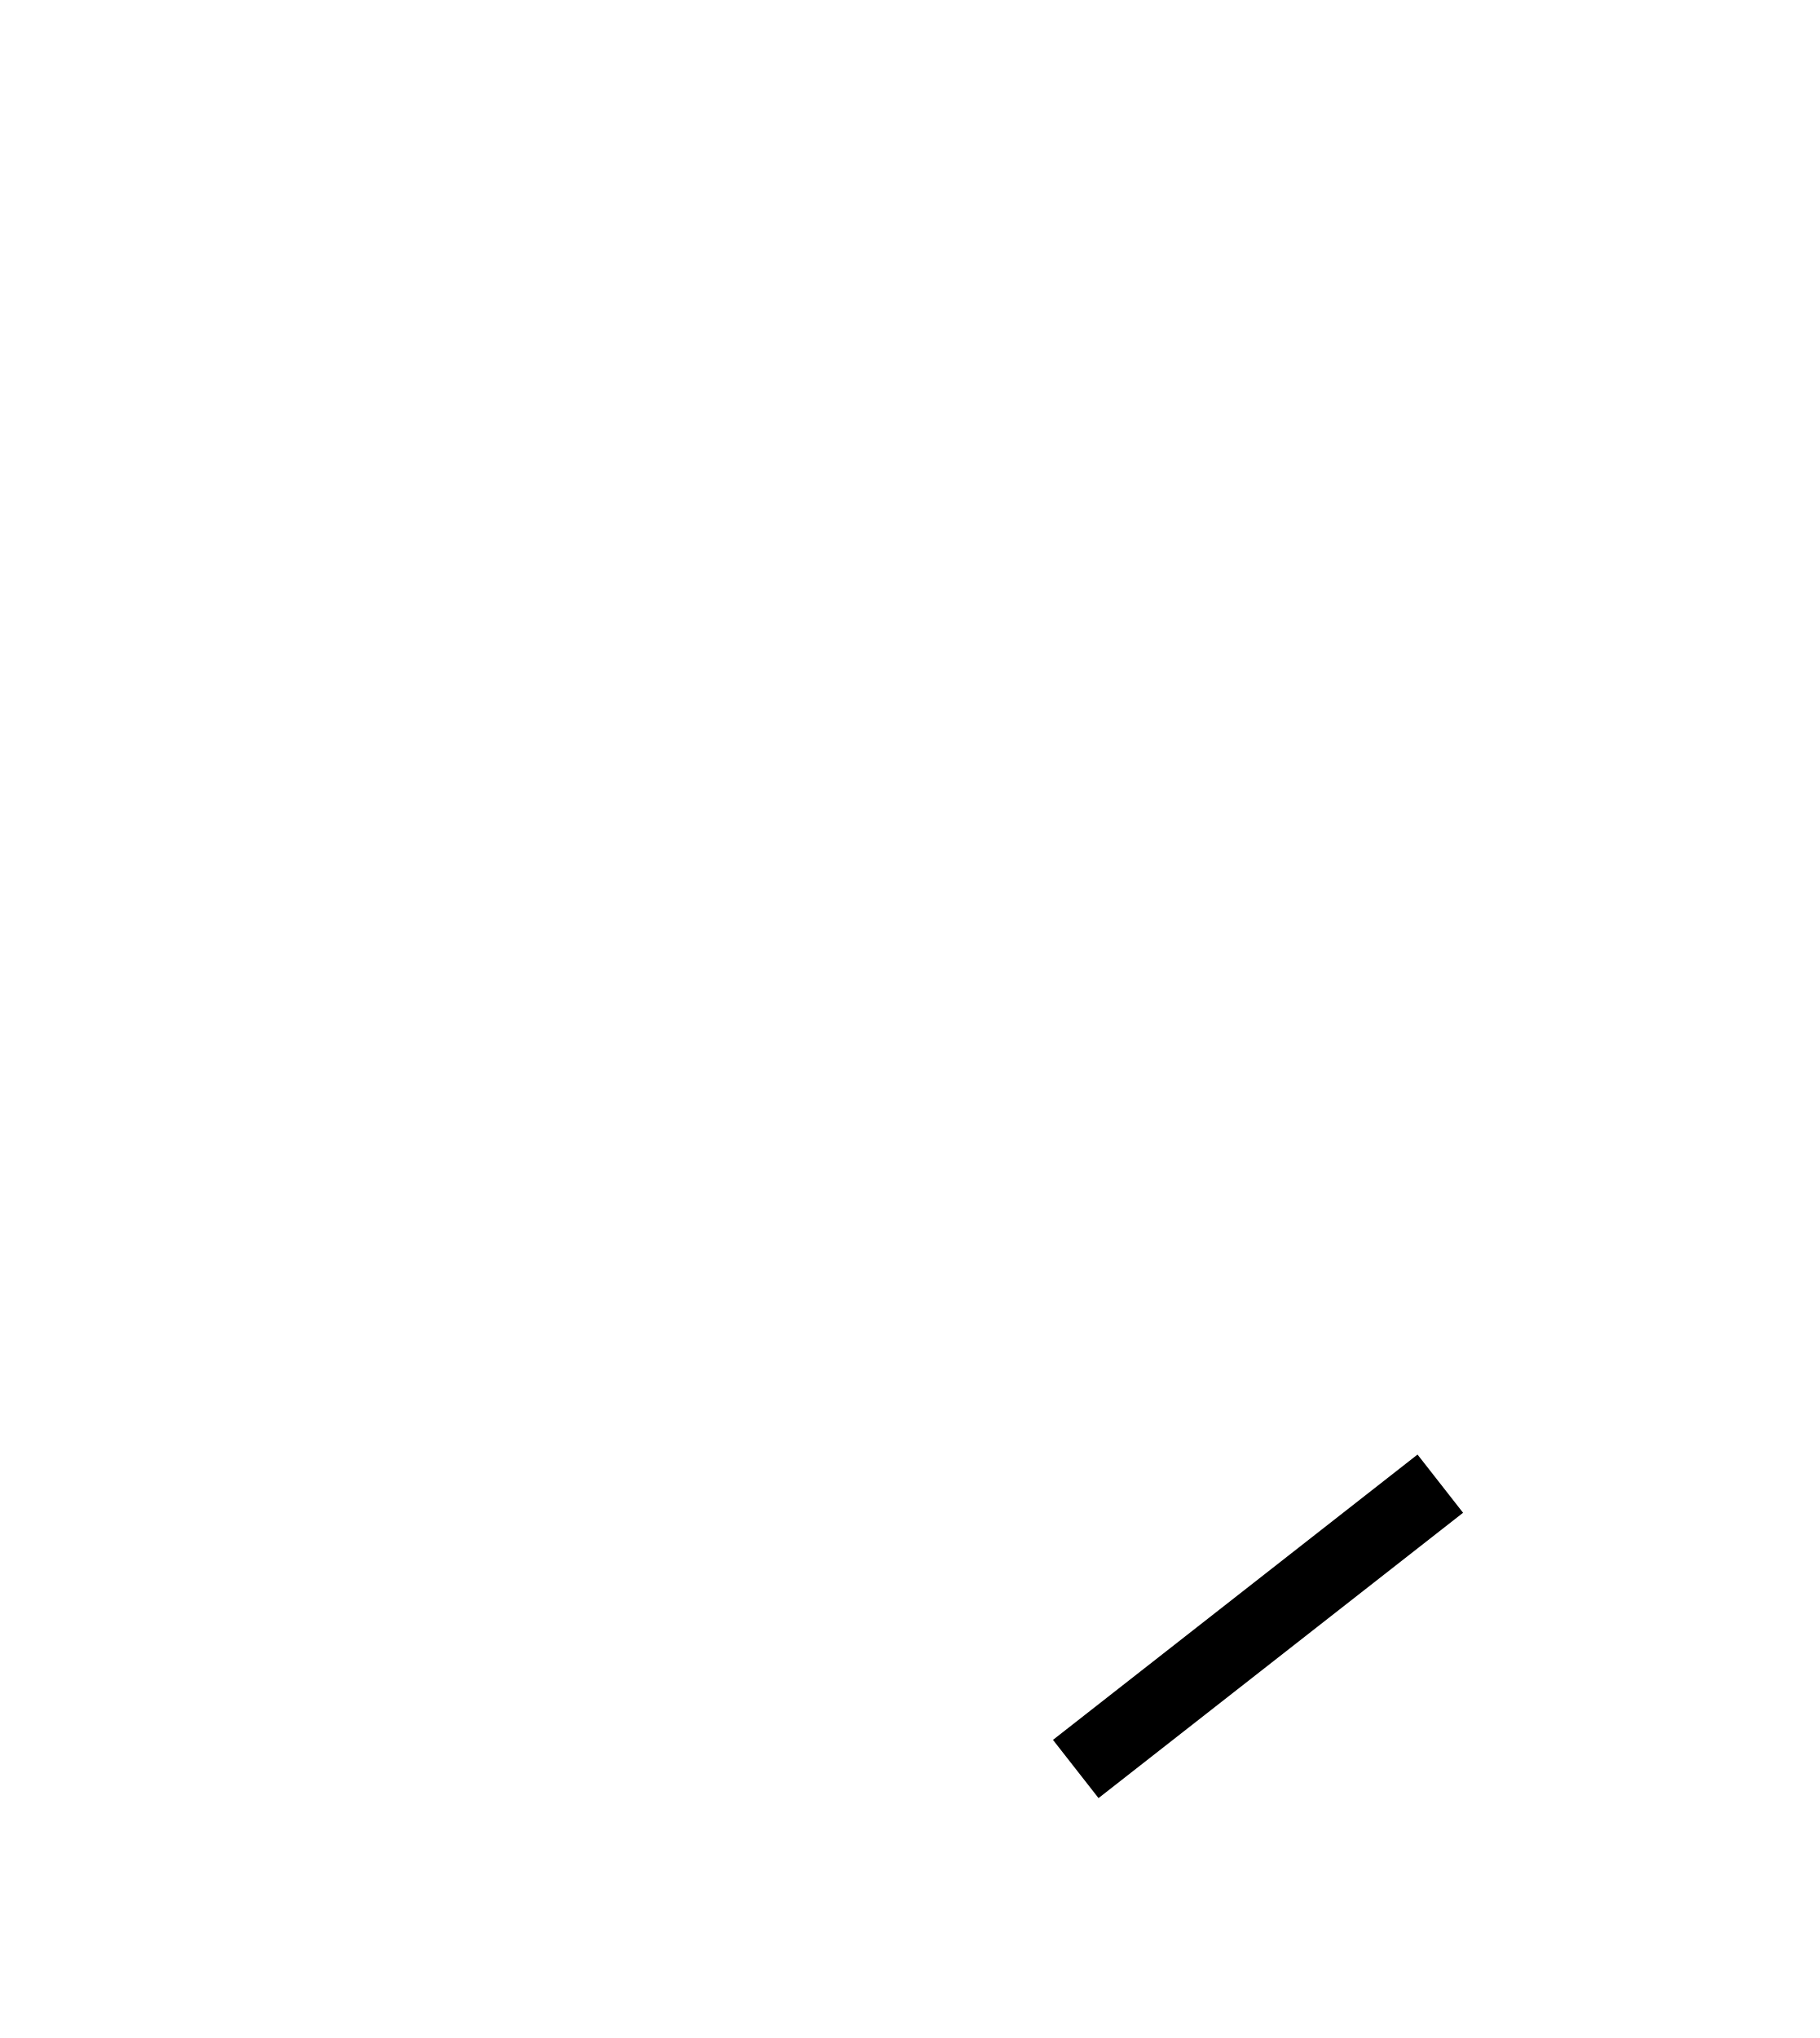
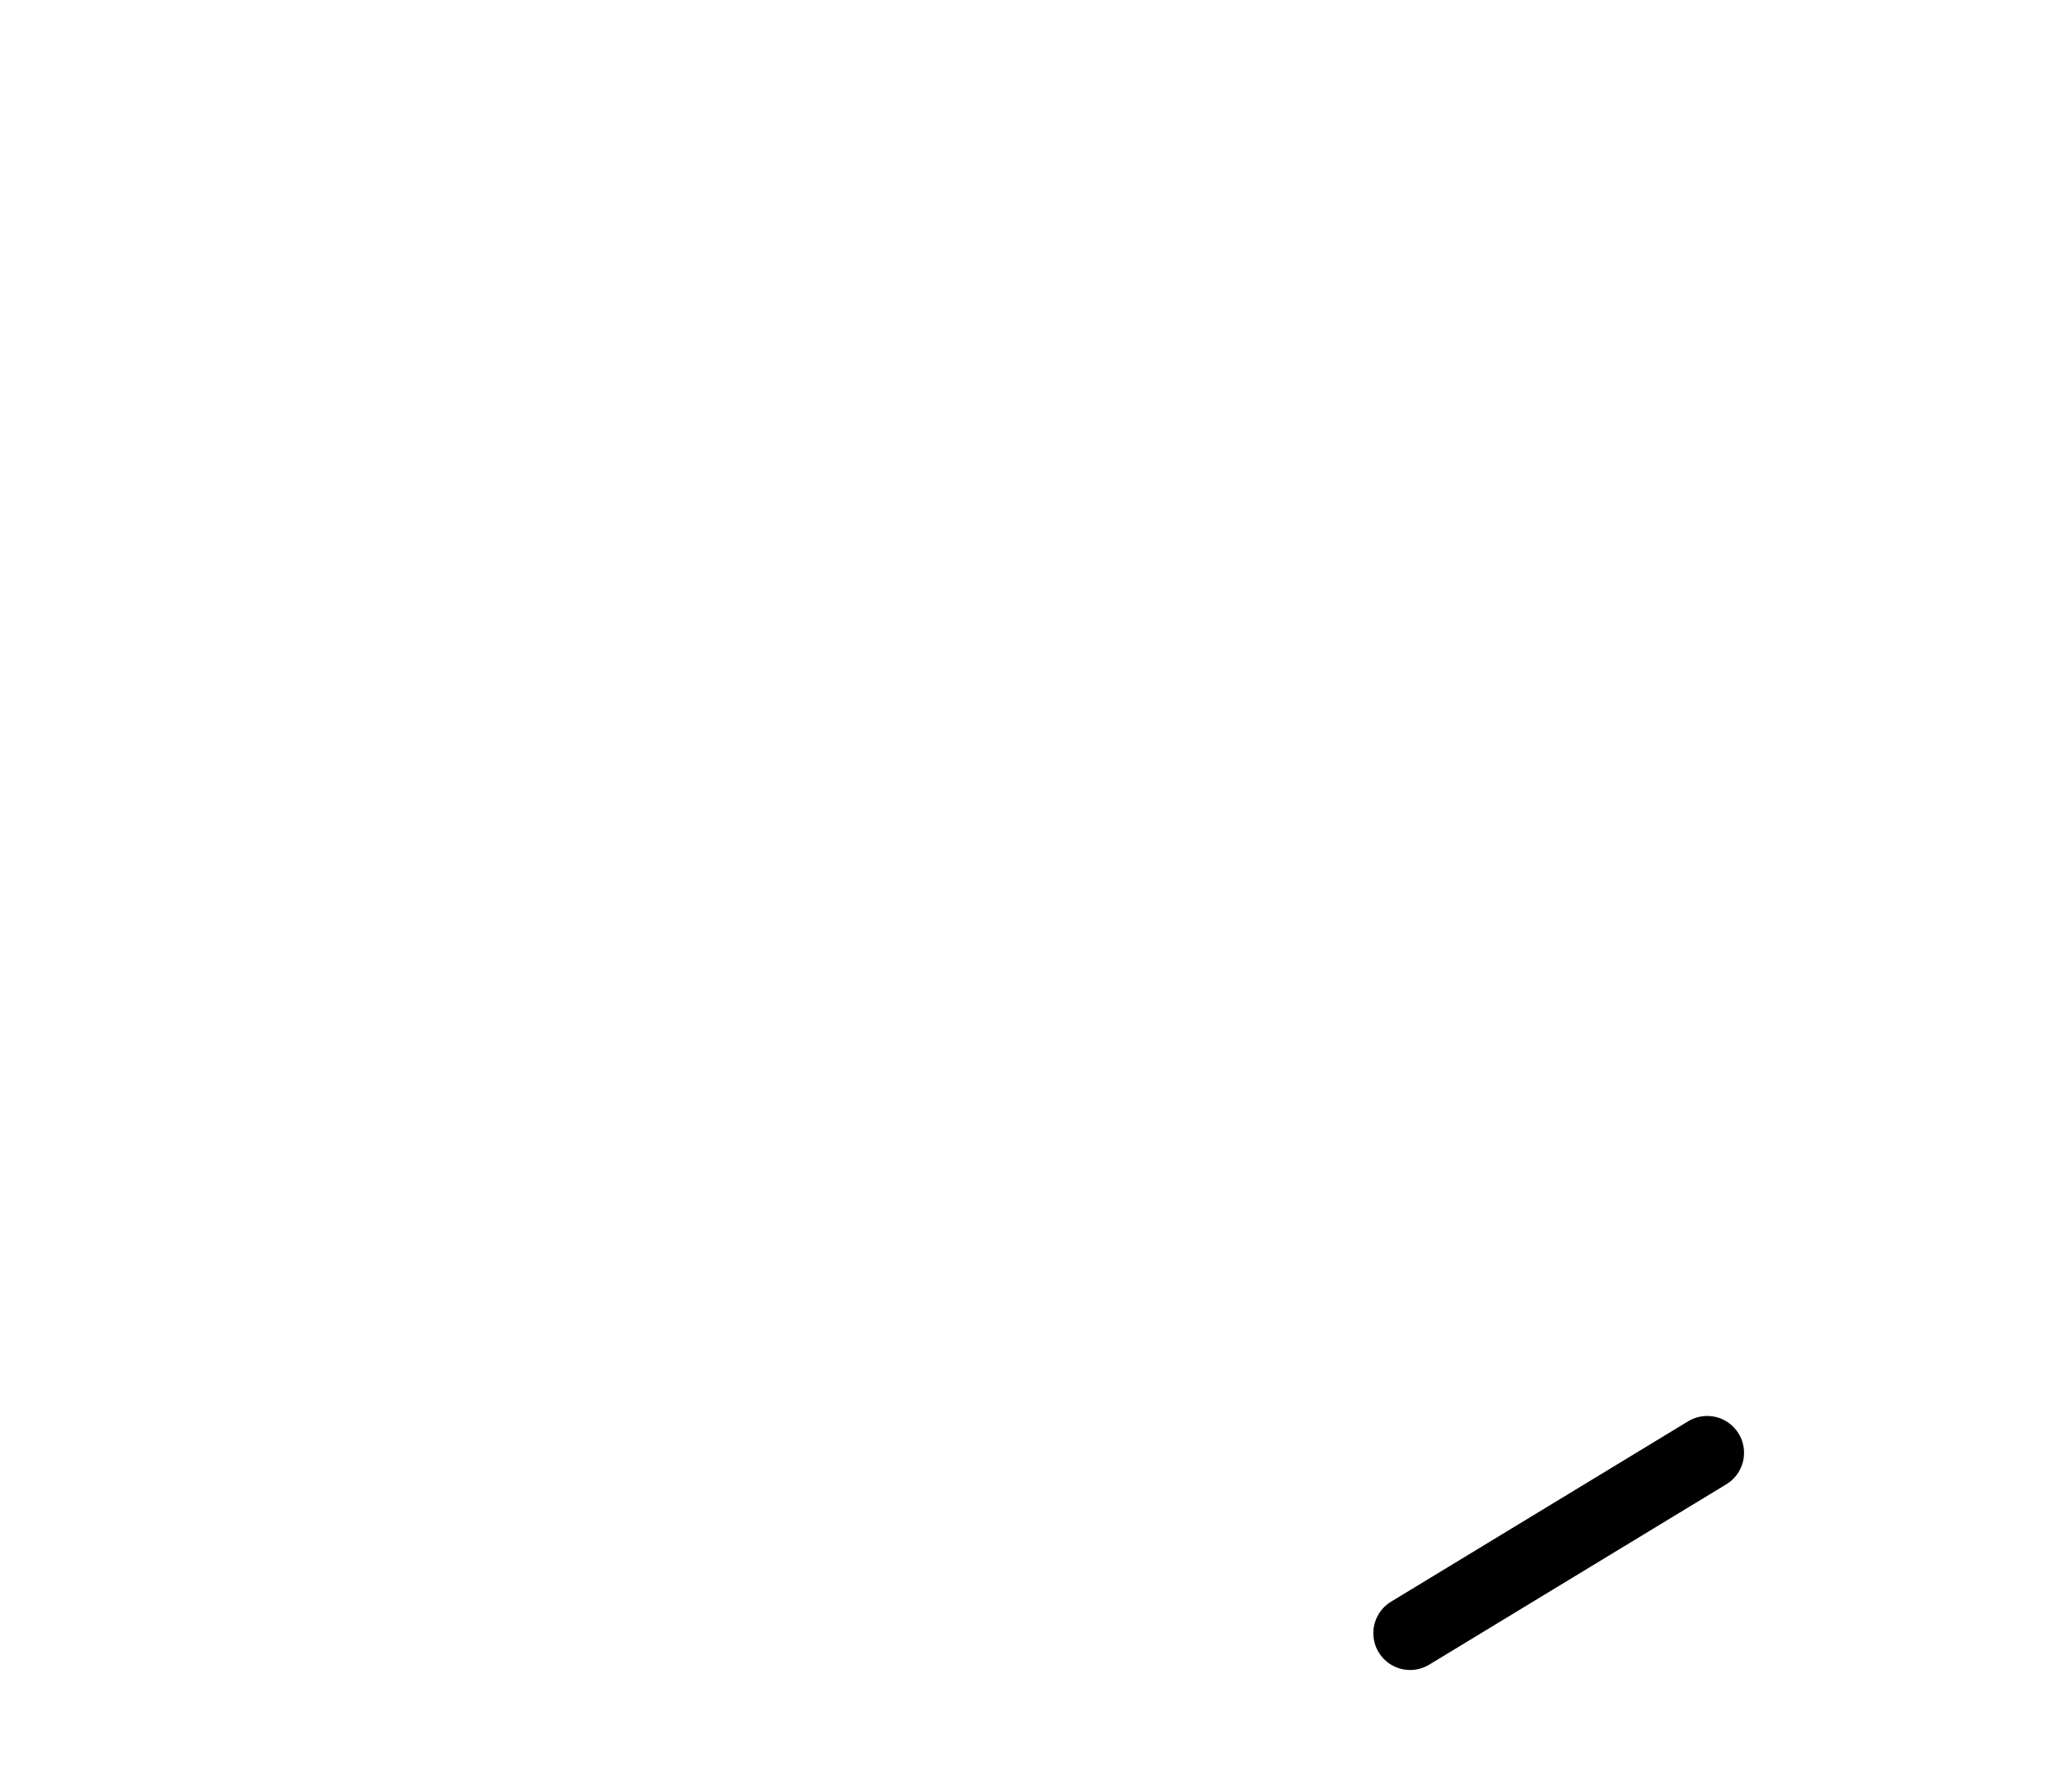
- <svg xmlns="http://www.w3.org/2000/svg" width="125mm" height="140mm" viewBox="0 0 125 140" version="1.1" id="svg8">
+ <svg xmlns="http://www.w3.org/2000/svg" width="107.866mm" height="94.239mm" viewBox="0 0 107.866 94.239" version="1.1" id="svg8">
  <defs id="defs2" />
-   <g id="layer1" transform="translate(-16.2721,-108.0891)" />
-   <g id="layer2" transform="translate(-16.2721,-108.0891)" />
-   <g id="layer3" transform="translate(-16.2721,-108.0891)" />
-   <g id="layer4" transform="translate(-16.2721,-108.0891)">
-     <rect style="opacity:1;fill:#000000;fill-opacity:1;stroke:none;stroke-width:1;stroke-linecap:round;stroke-linejoin:round;stroke-miterlimit:3.6;stroke-dasharray:none;stroke-opacity:1;paint-order:stroke fill markers" id="rect920-6" width="31.805" height="5.078" x="-70.484" y="233.863" transform="rotate(-38.04563)" />
+   <g id="layer5" style="display:inline" transform="translate(-32.25648,-155.9361)">
+     <path style="display:inline;fill:none;stroke:#000000;stroke-width:3.875;stroke-linecap:round;stroke-linejoin:miter;stroke-miterlimit:4;stroke-dasharray:none;stroke-opacity:1" d="m 122.086,232.366 c -15.463,9.383 -15.631,9.489 -15.631,9.489" id="path962-7-5" />
  </g>
-   <g id="layer7" transform="translate(-16.2721,-108.0891)" />
-   <g id="layer5" transform="translate(-16.2721,-108.0891)" />
-   <g id="layer6" transform="translate(-16.2721,-108.0891)" />
</svg>
